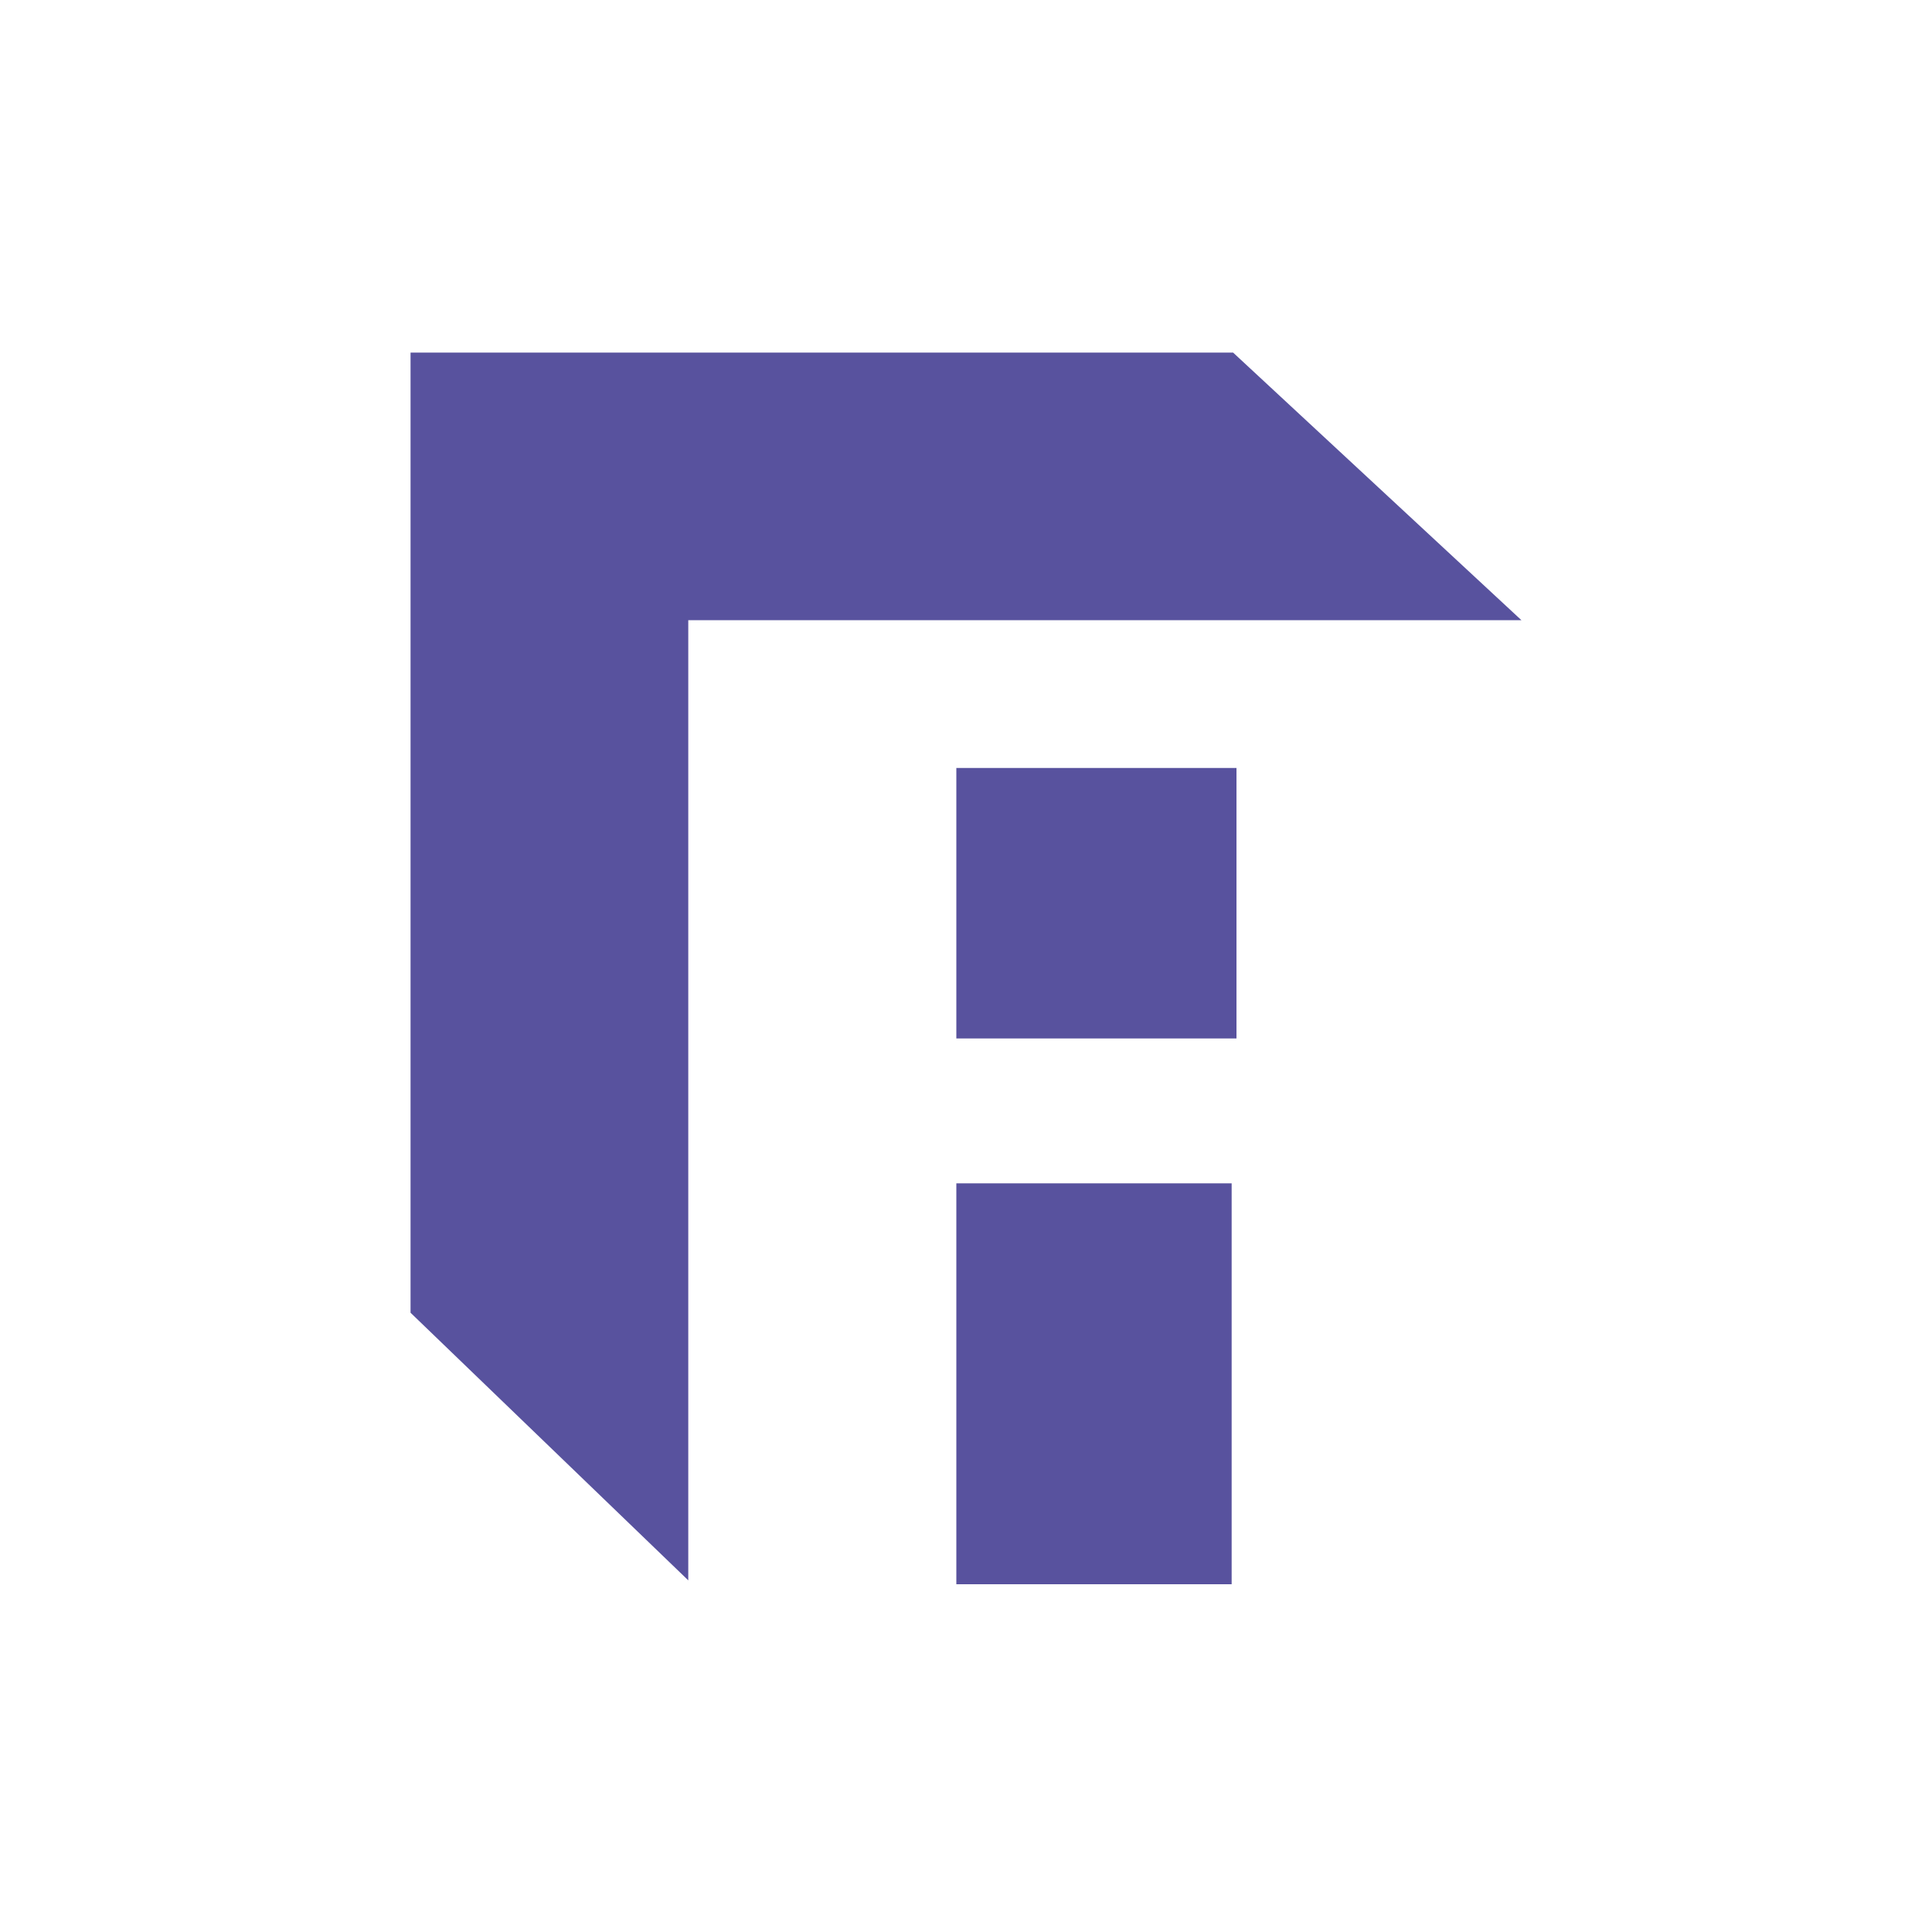
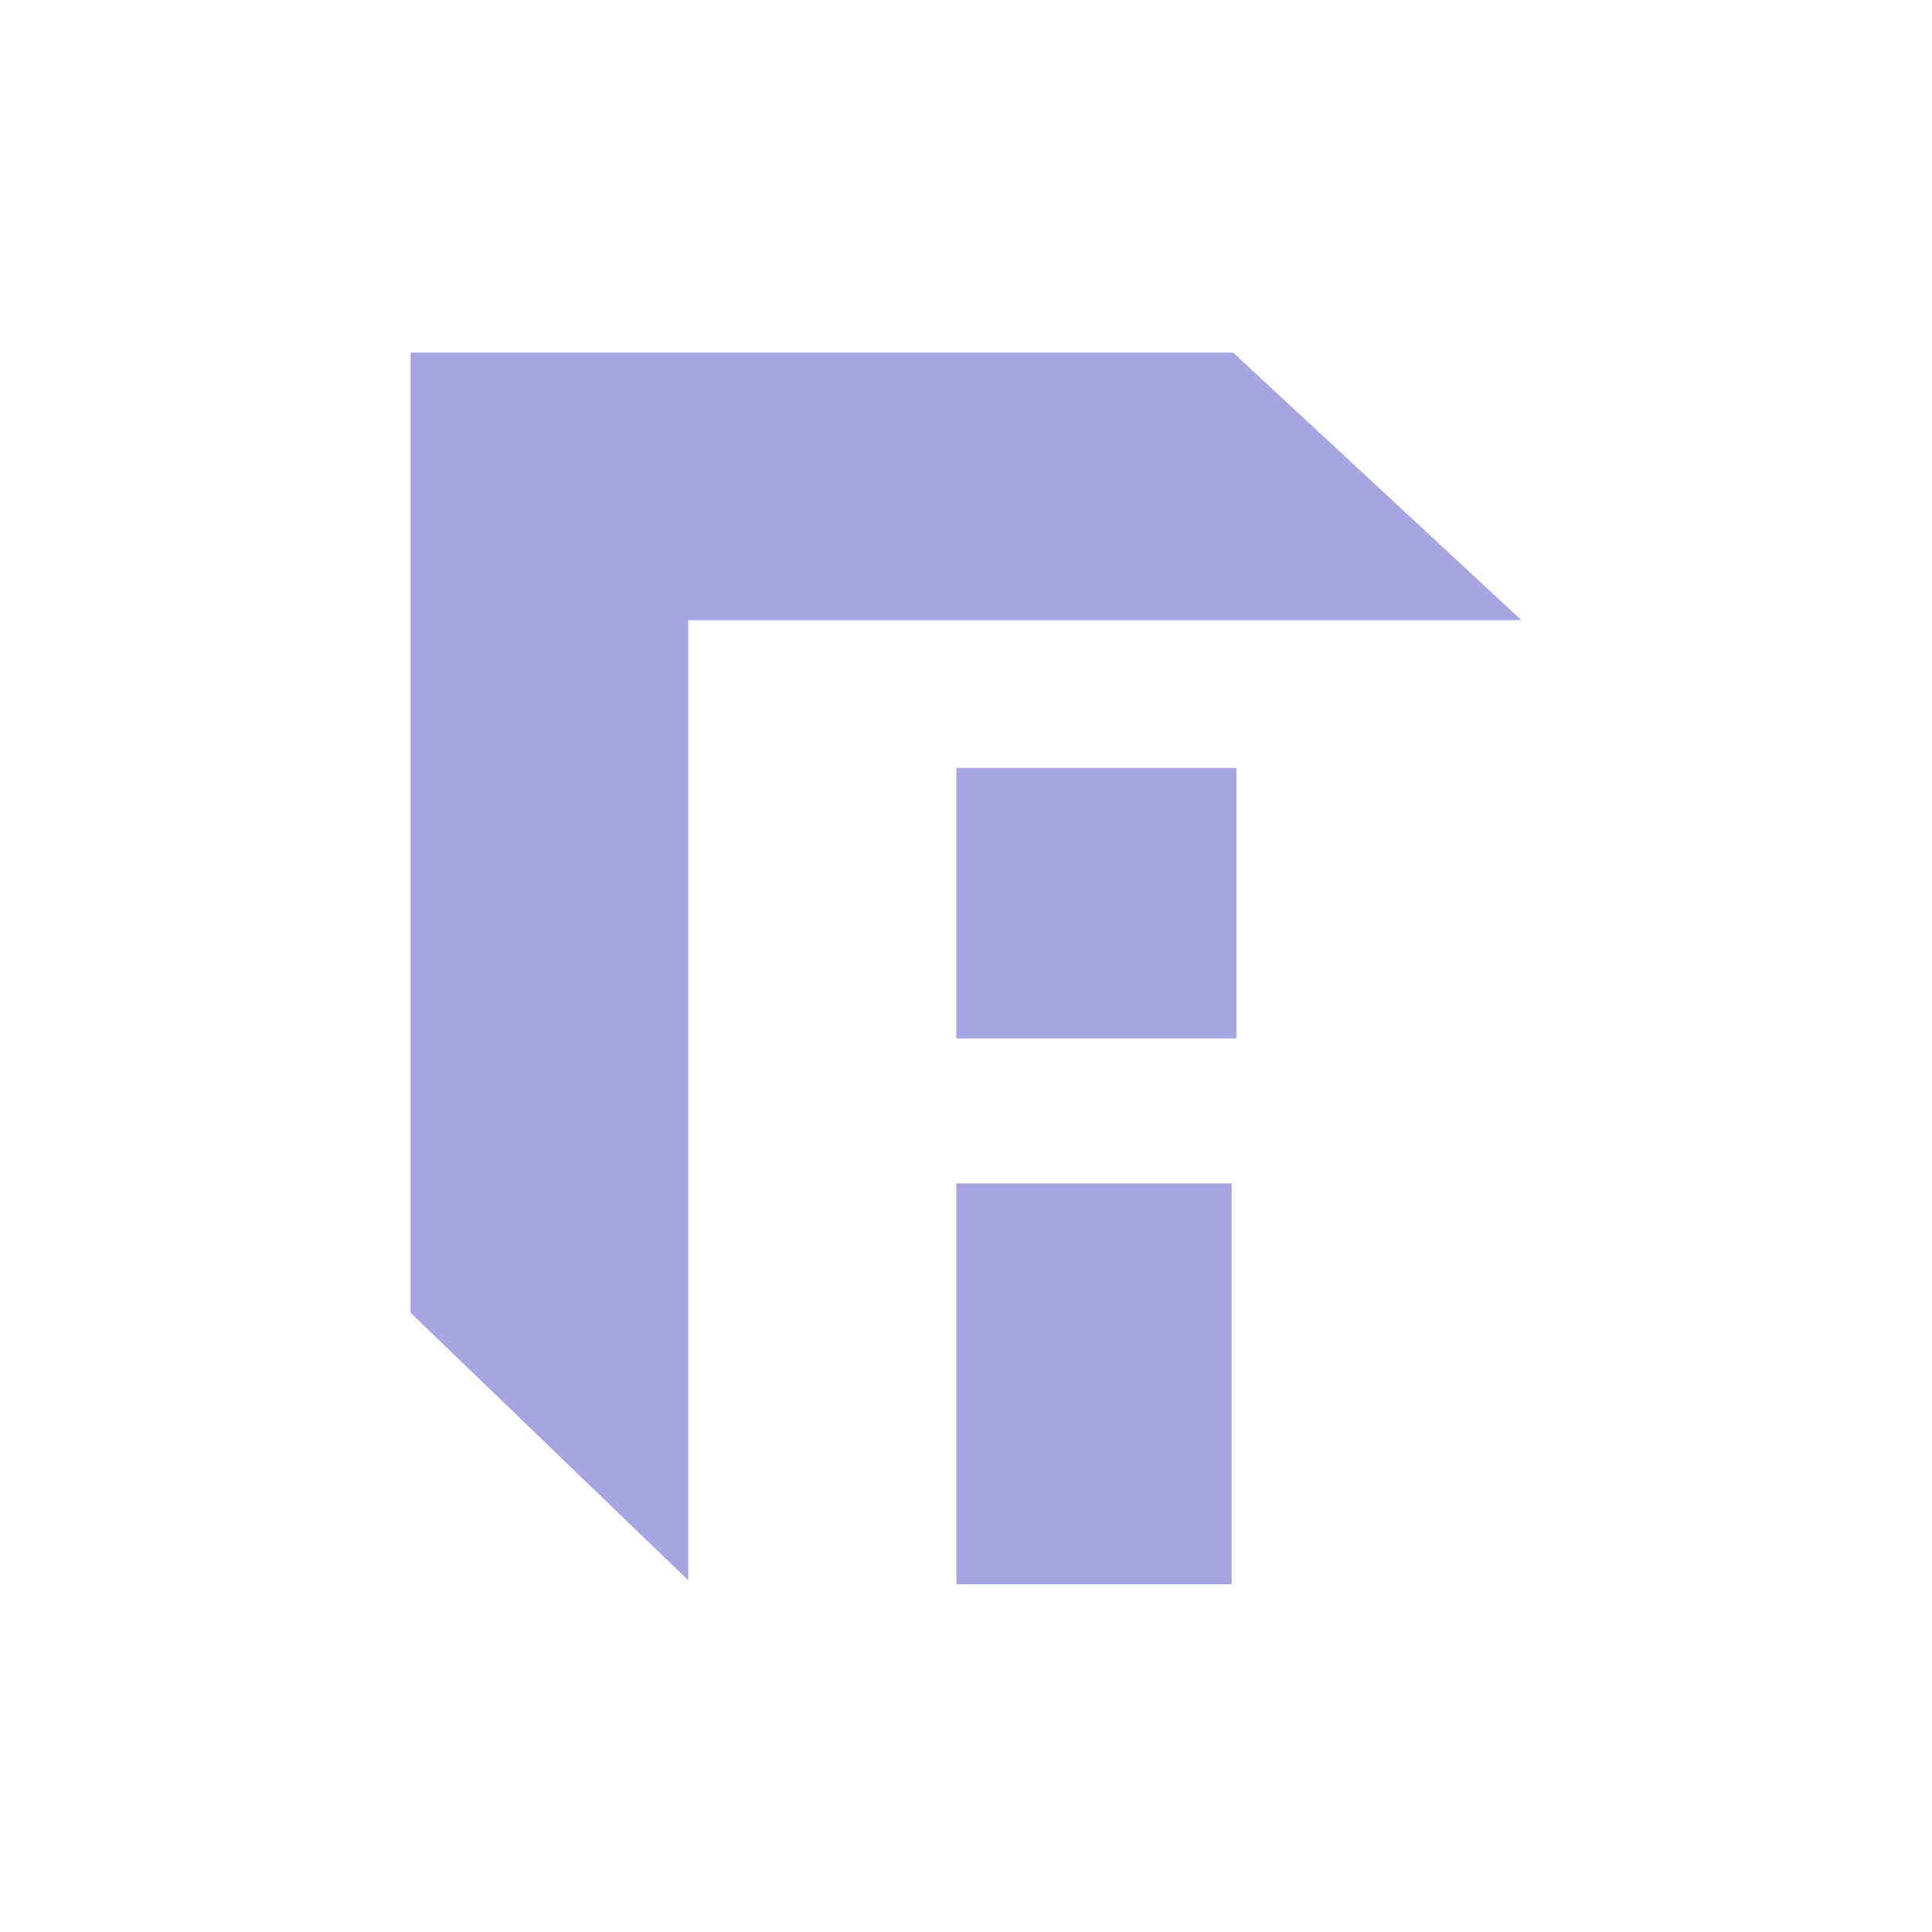
<svg xmlns="http://www.w3.org/2000/svg" width="400" height="400" viewBox="0 0 400 400" fill="none">
-   <path d="M85 271.789L142.5 327.196V128.407H315L255.302 73H85V271.789Z" fill="#58529E" />
-   <path d="M198 245H255V328H198V245Z" fill="#58529E" />
-   <rect x="198" y="159" width="58" height="56" fill="#58529E" />
+   <path d="M85 271.789L142.5 327.196V128.407H315L255.302 73H85V271.789Z" fill="#A6A5E1" />
+   <path d="M198 245H255V328H198V245Z" fill="#A6A5E1" />
+   <rect x="198" y="159" width="58" height="56" fill="#A6A5E1" />
</svg>
